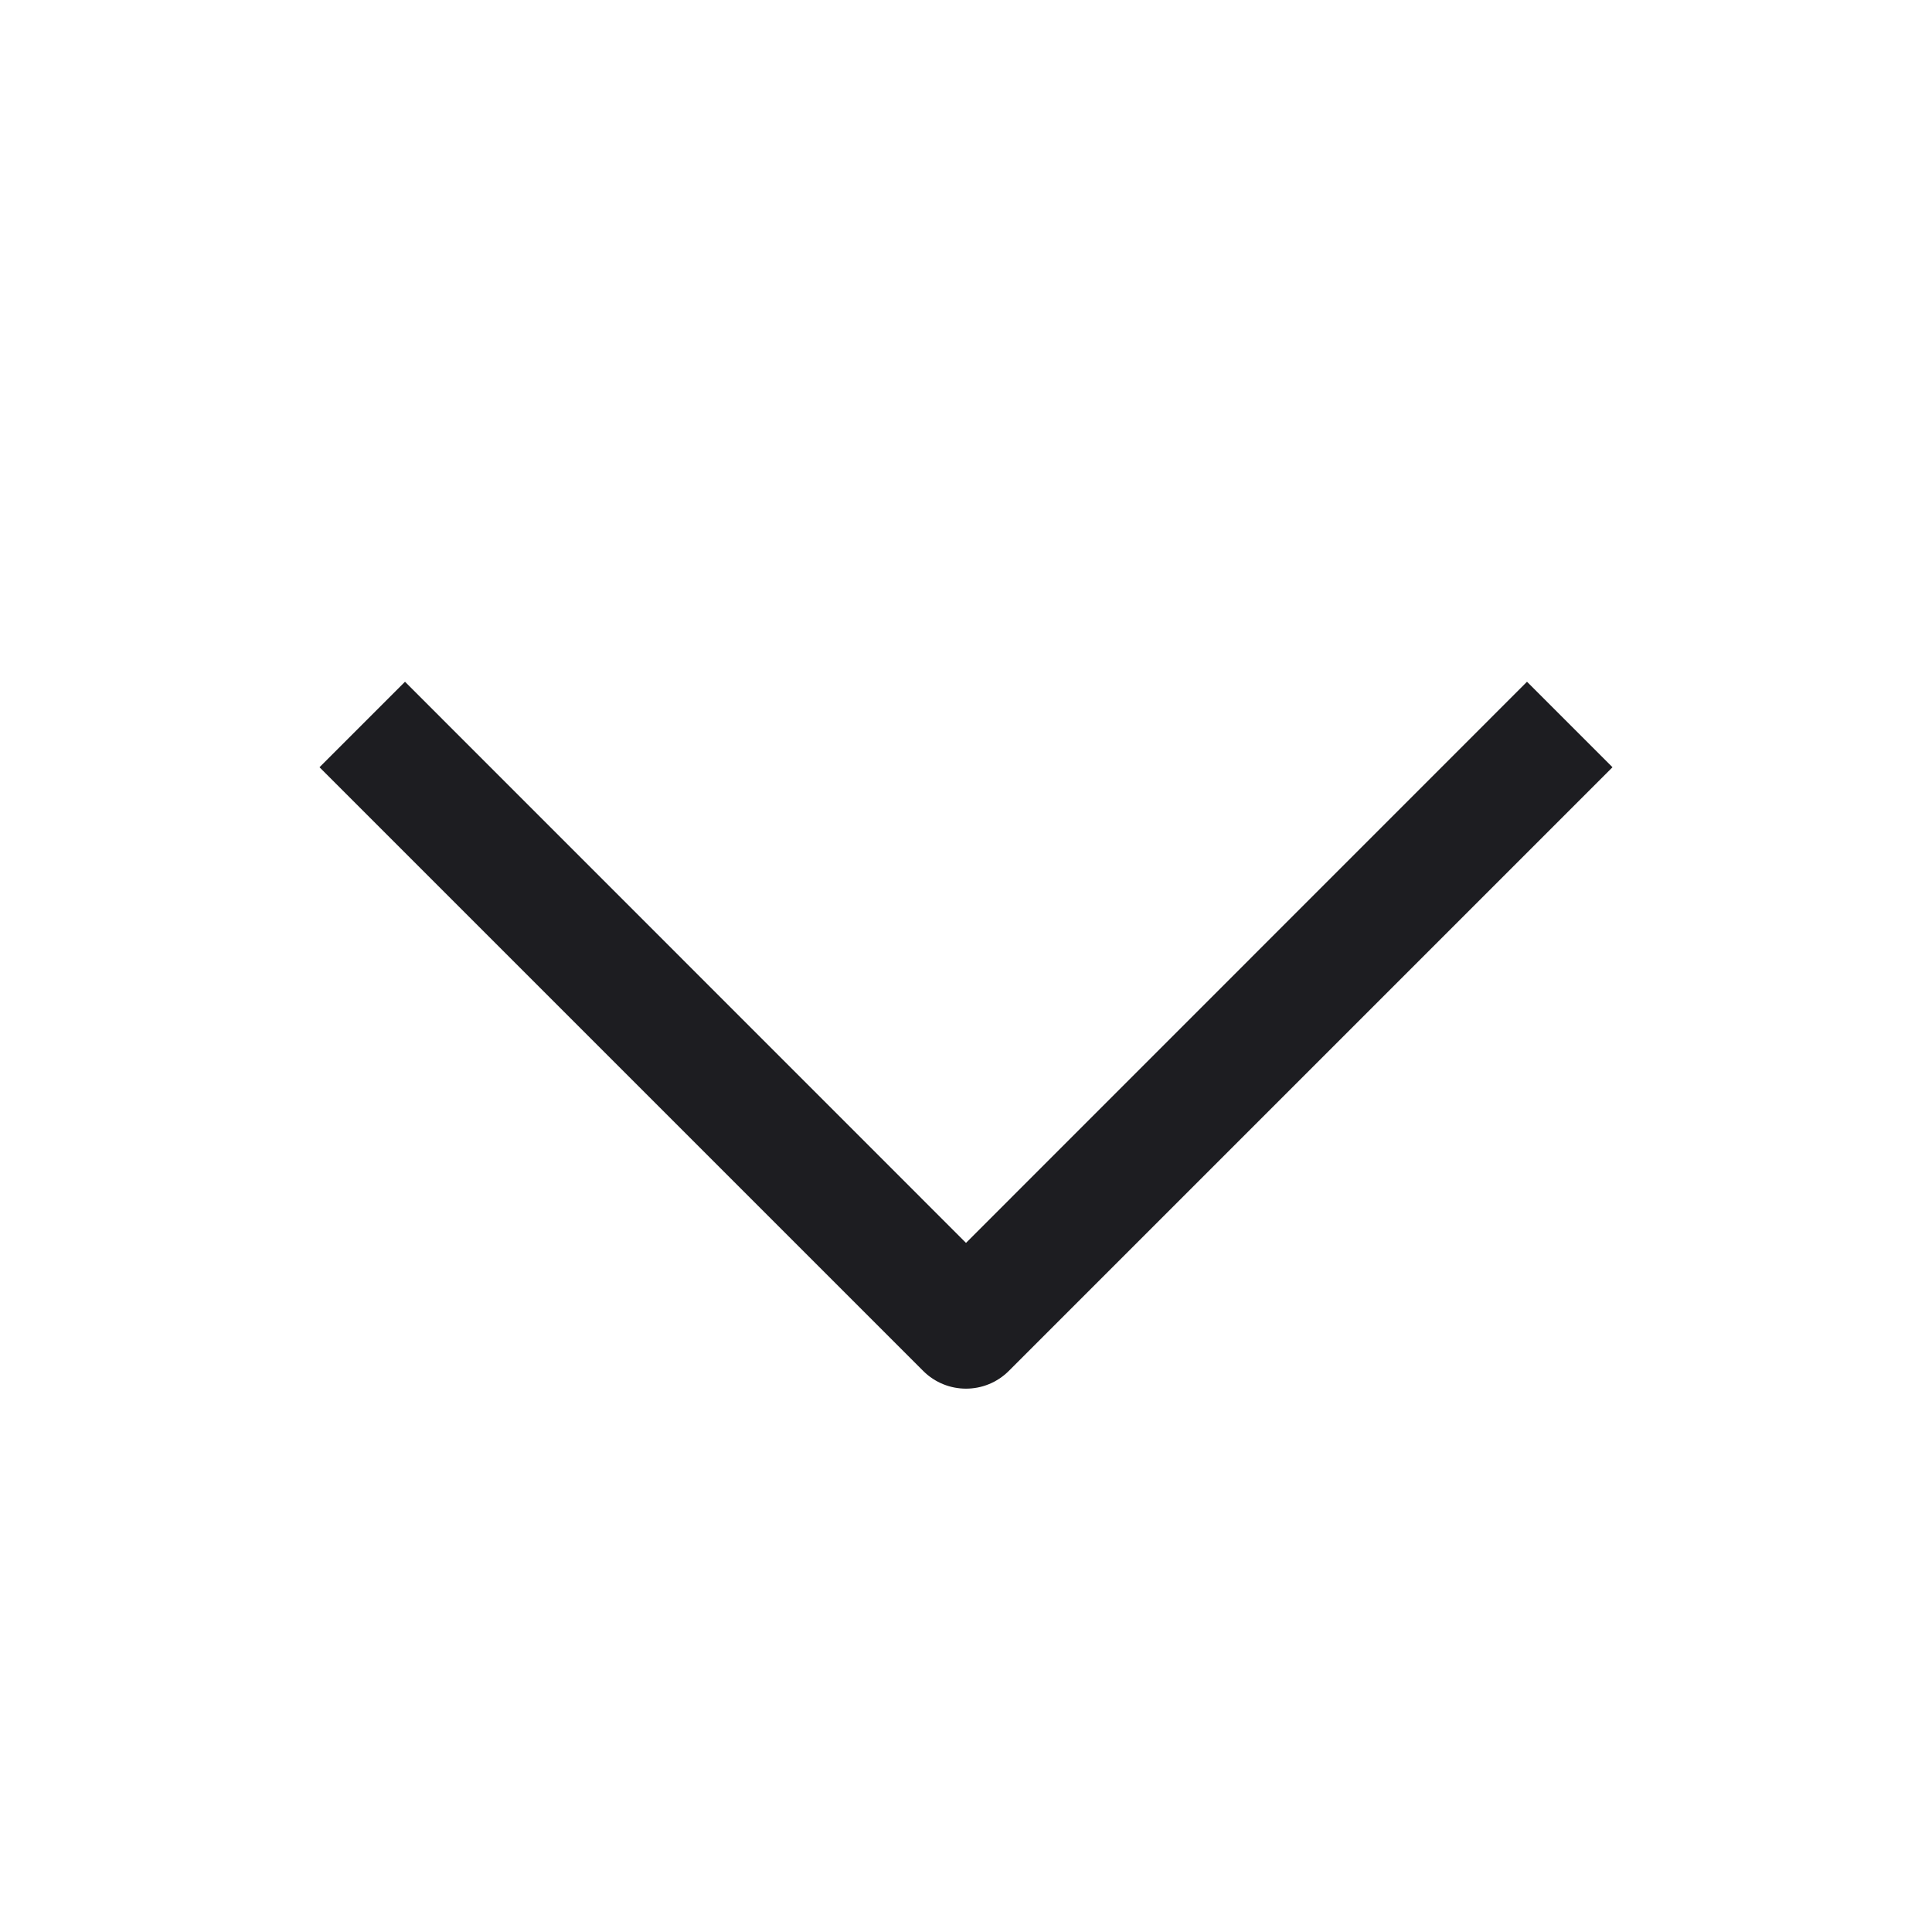
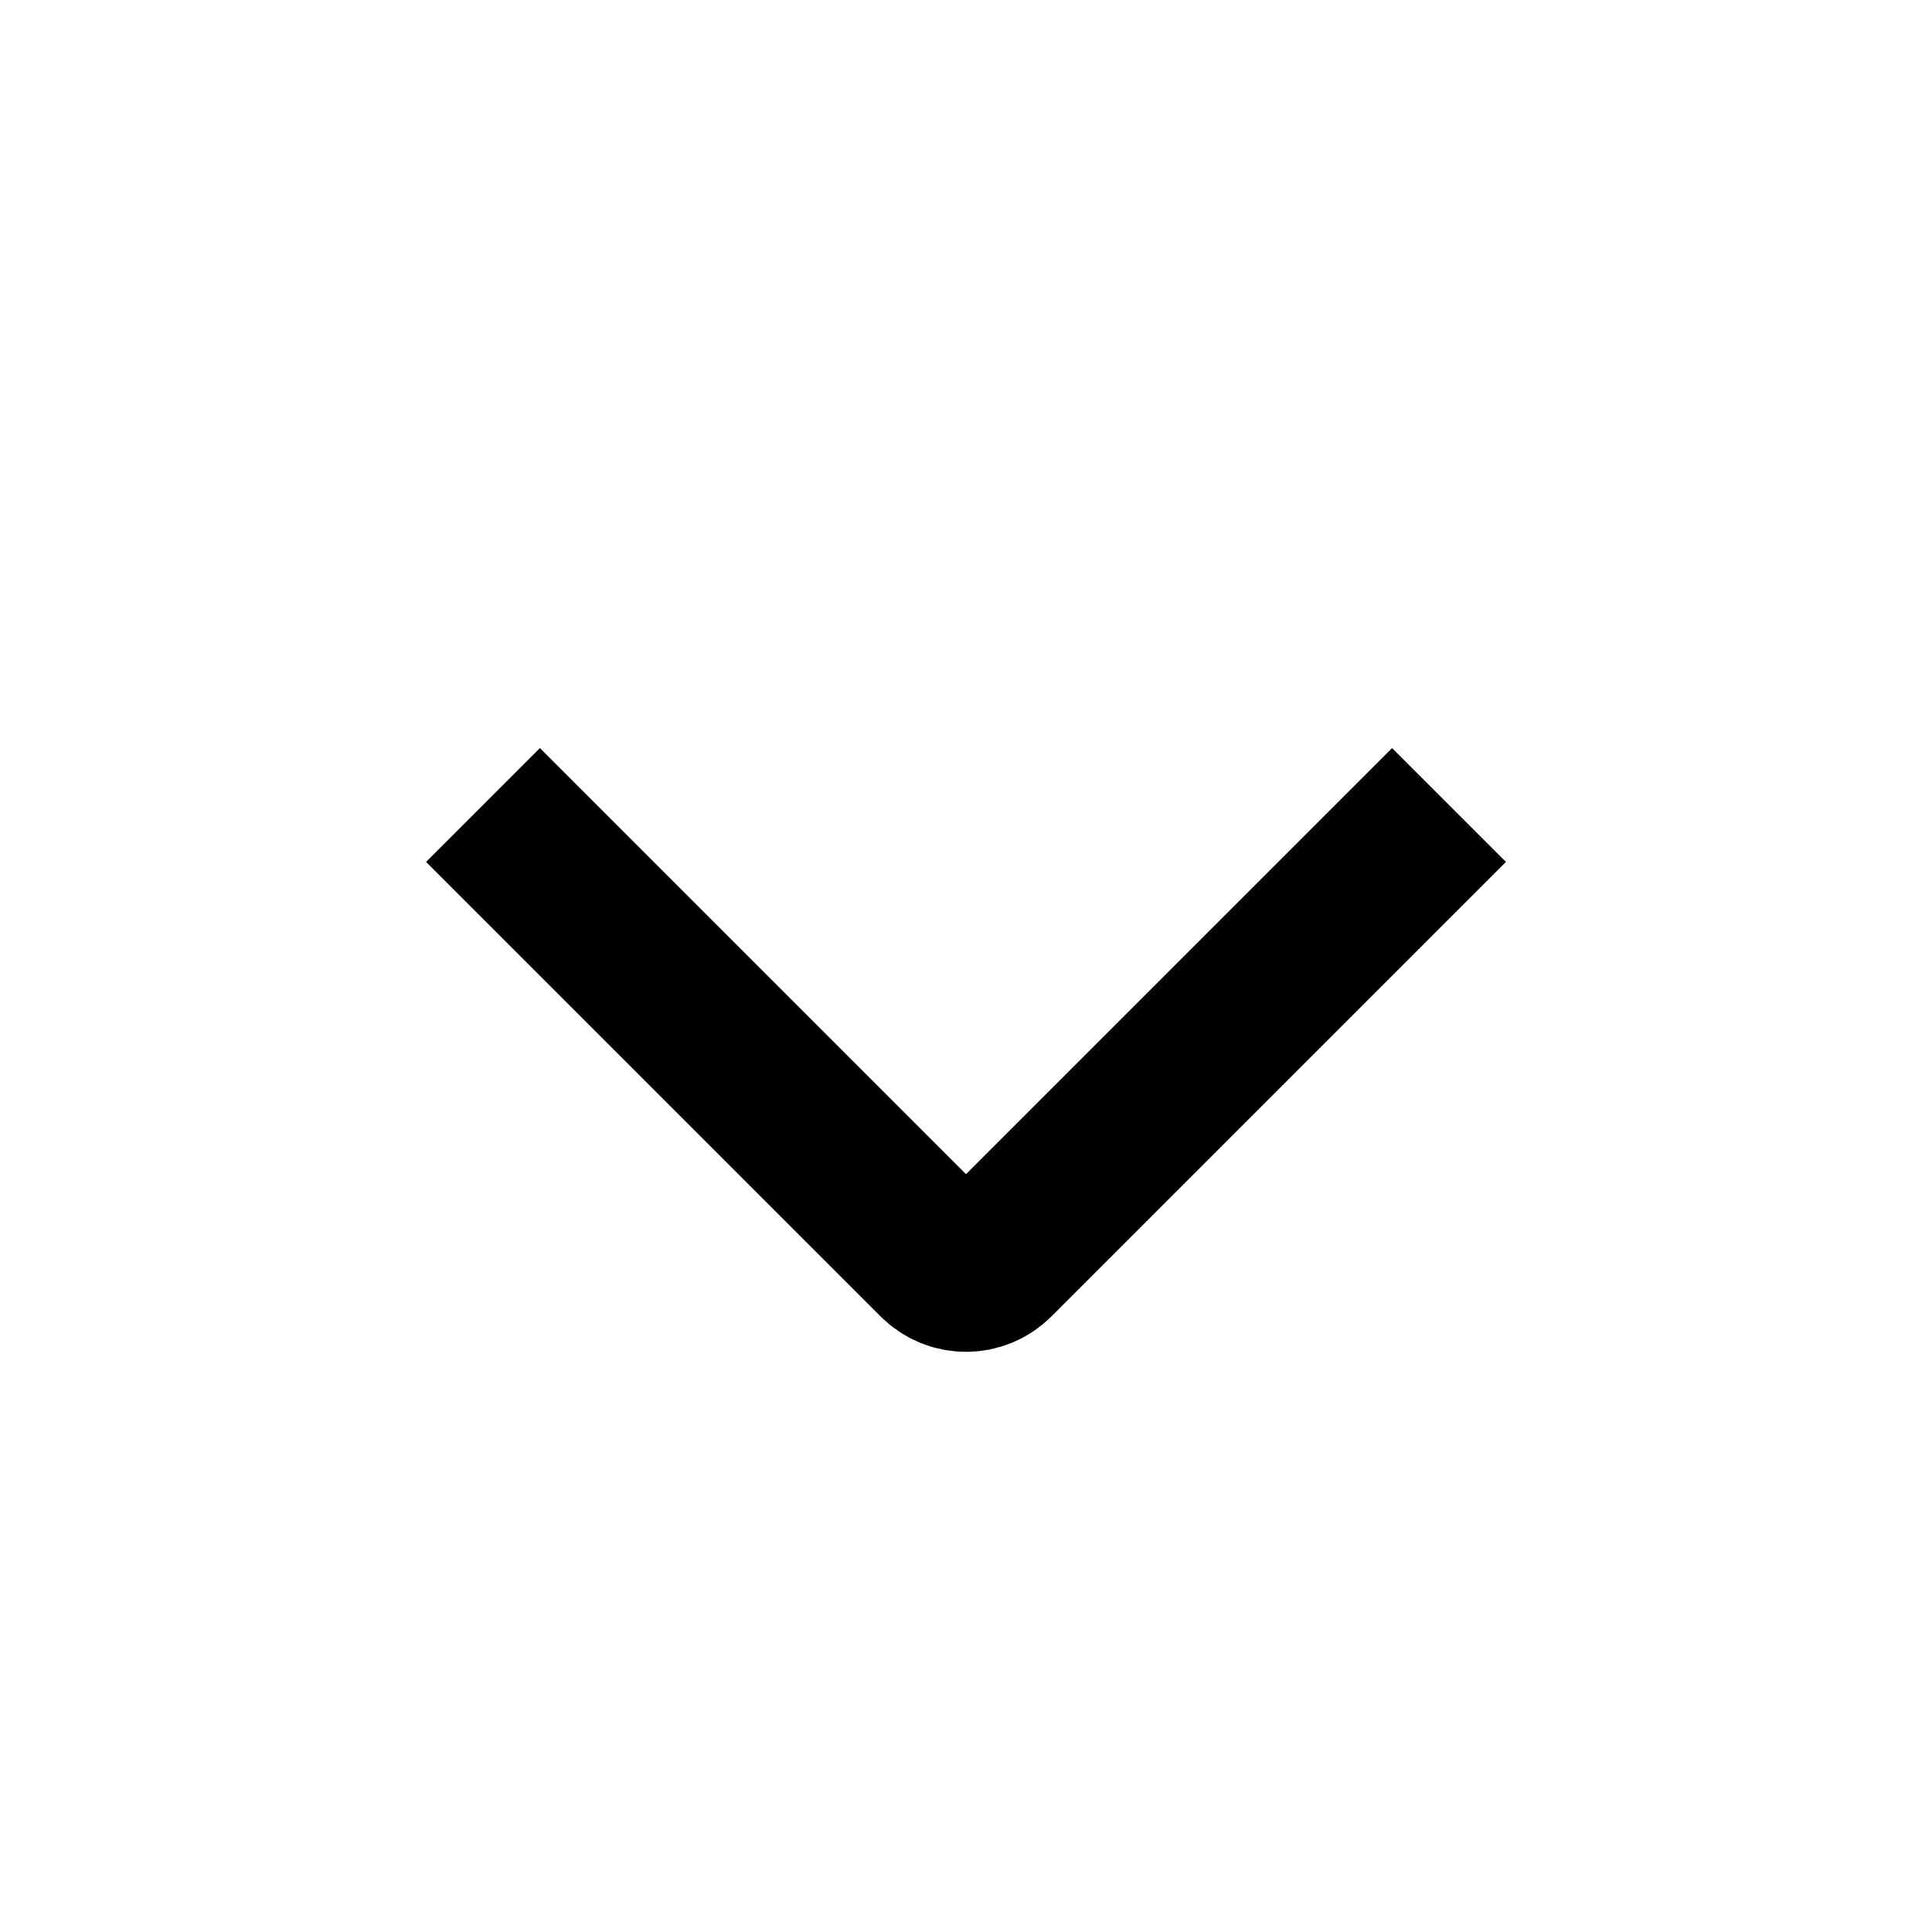
- <svg xmlns="http://www.w3.org/2000/svg" width="16" height="16" viewBox="0 0 16 16" fill="none">
-   <path fill-rule="evenodd" clip-rule="evenodd" d="M8 10.293L12.646 5.646L13.354 6.354L8.354 11.354C8.158 11.549 7.842 11.549 7.646 11.354L2.646 6.354L3.354 5.646L8 10.293Z" fill="#1D1D21" />
+ <svg xmlns="http://www.w3.org/2000/svg" width="24" height="24" viewBox="0 0 24 24" fill="none">
+   <path d="M6 10L11.646 15.646C11.842 15.842 12.158 15.842 12.354 15.646L18 10" stroke="black" stroke-width="2" stroke-linejoin="round" />
</svg>
